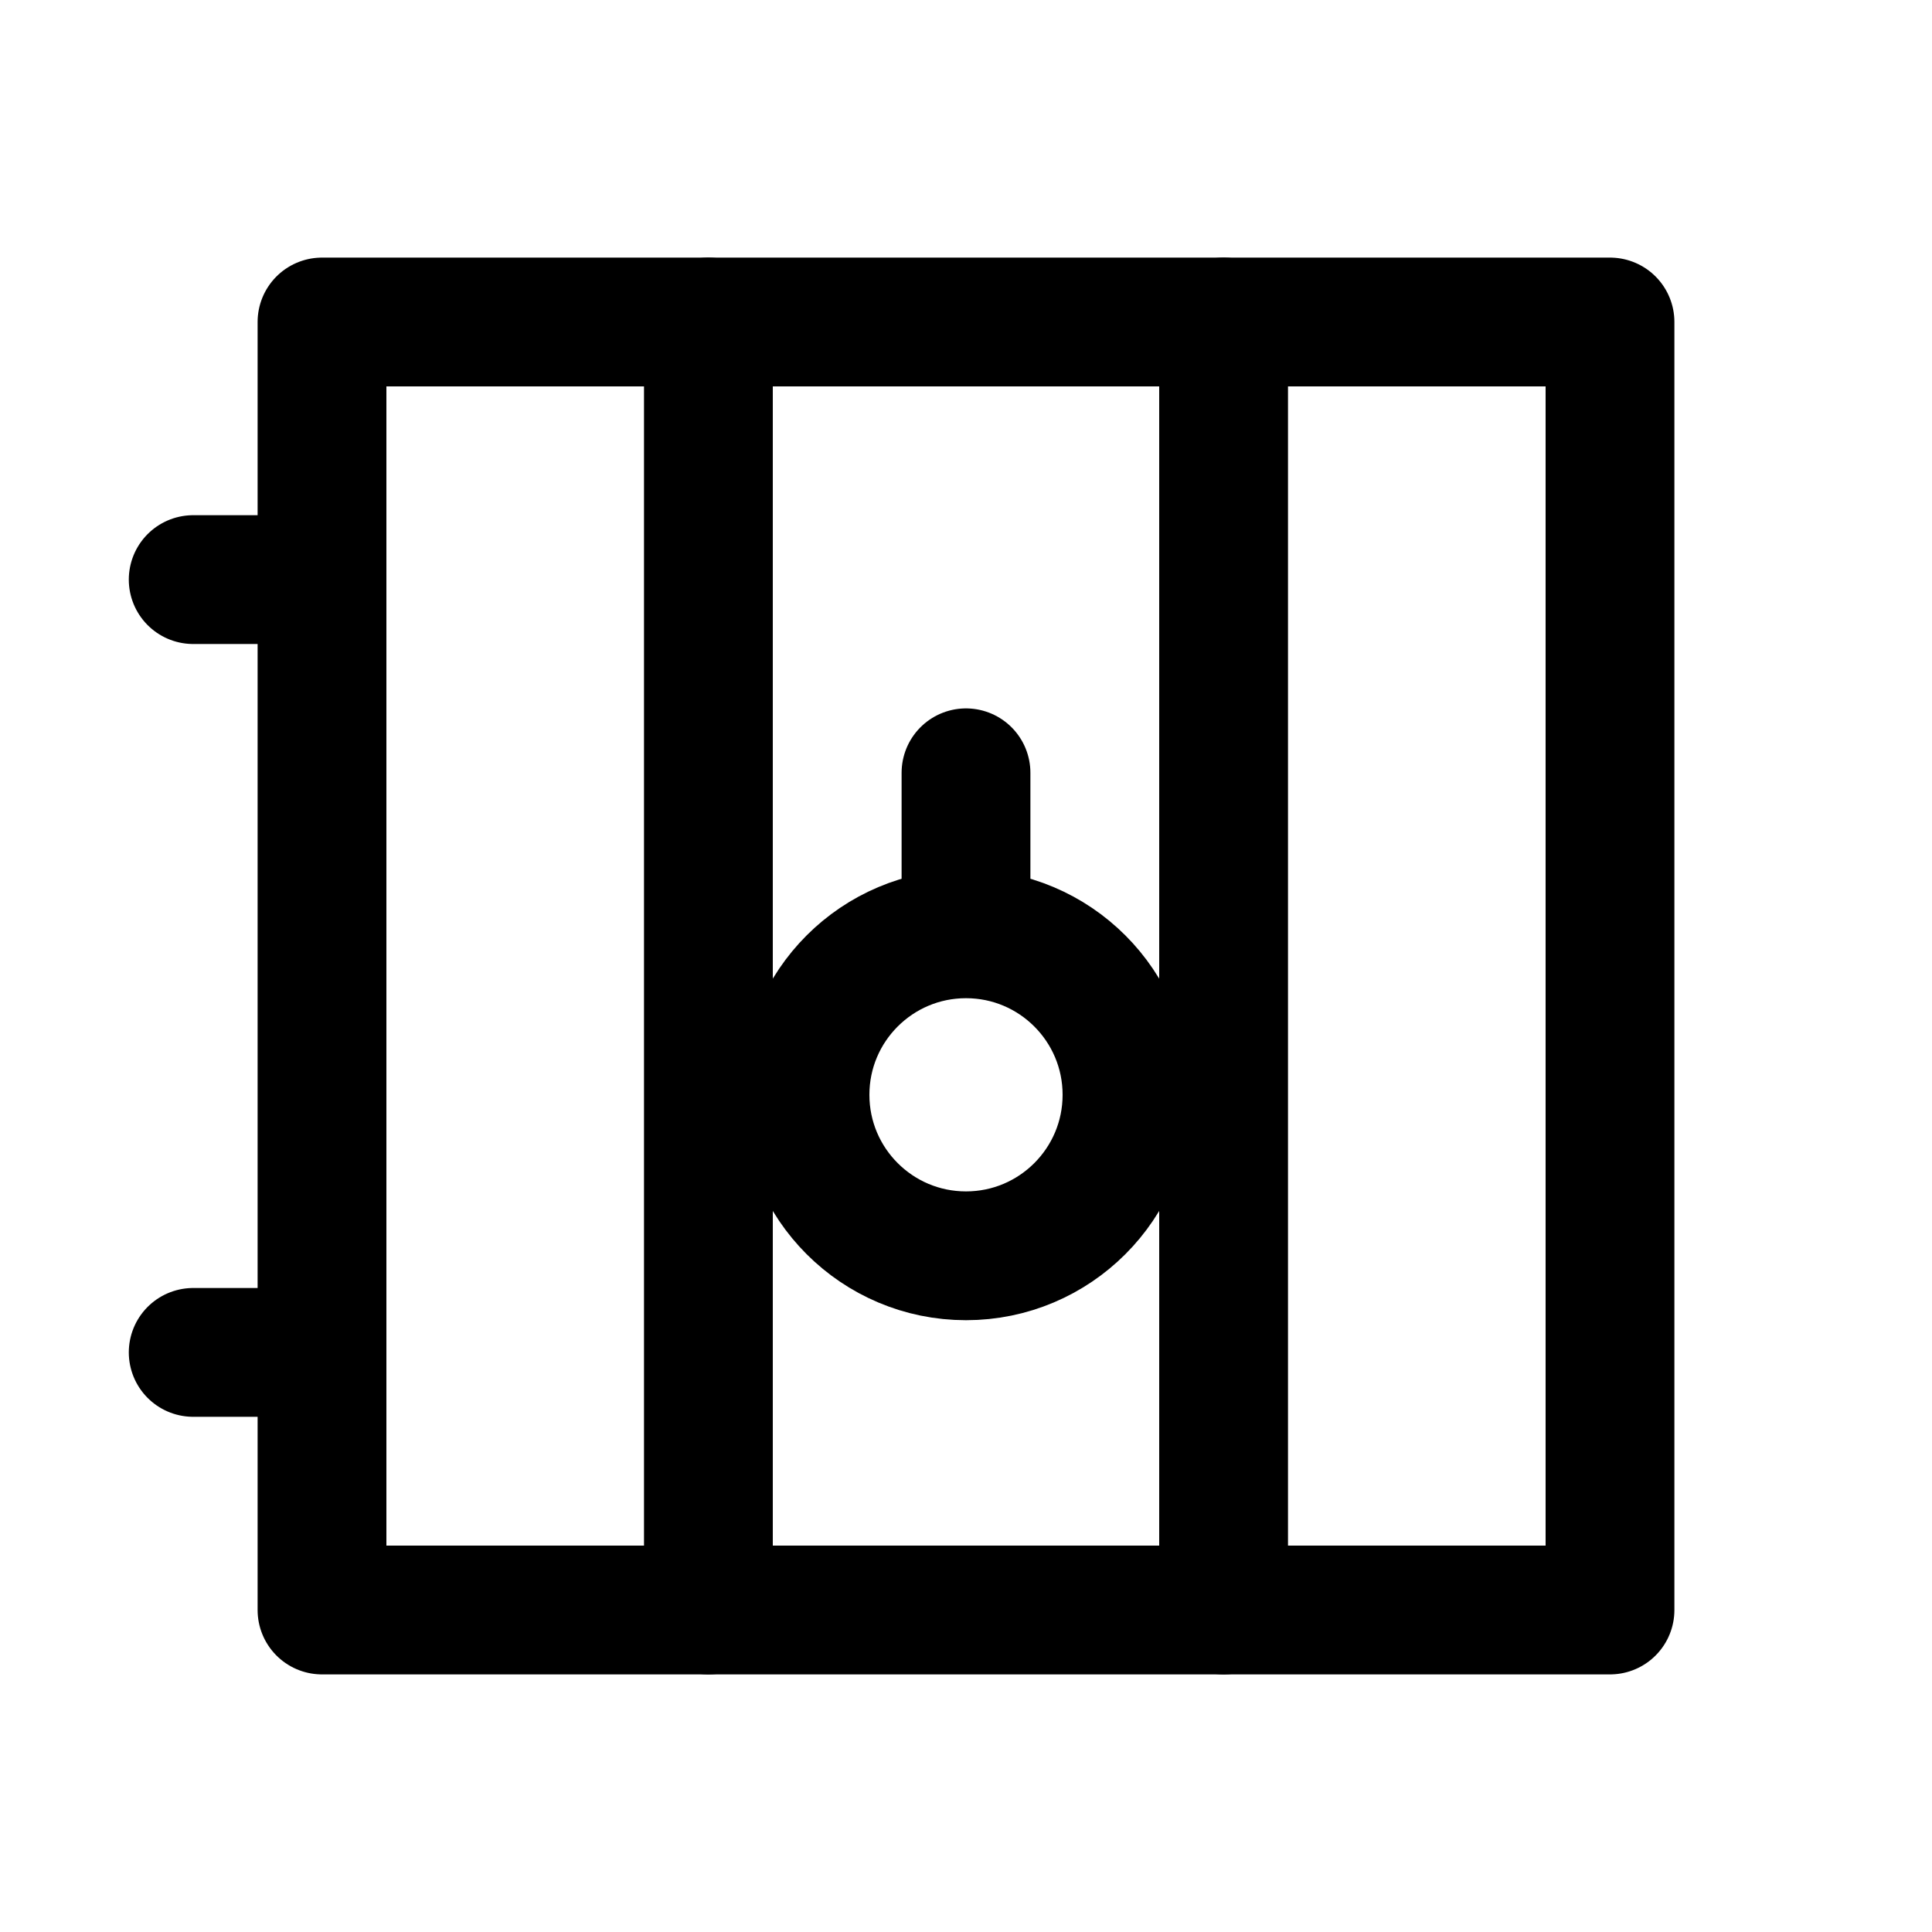
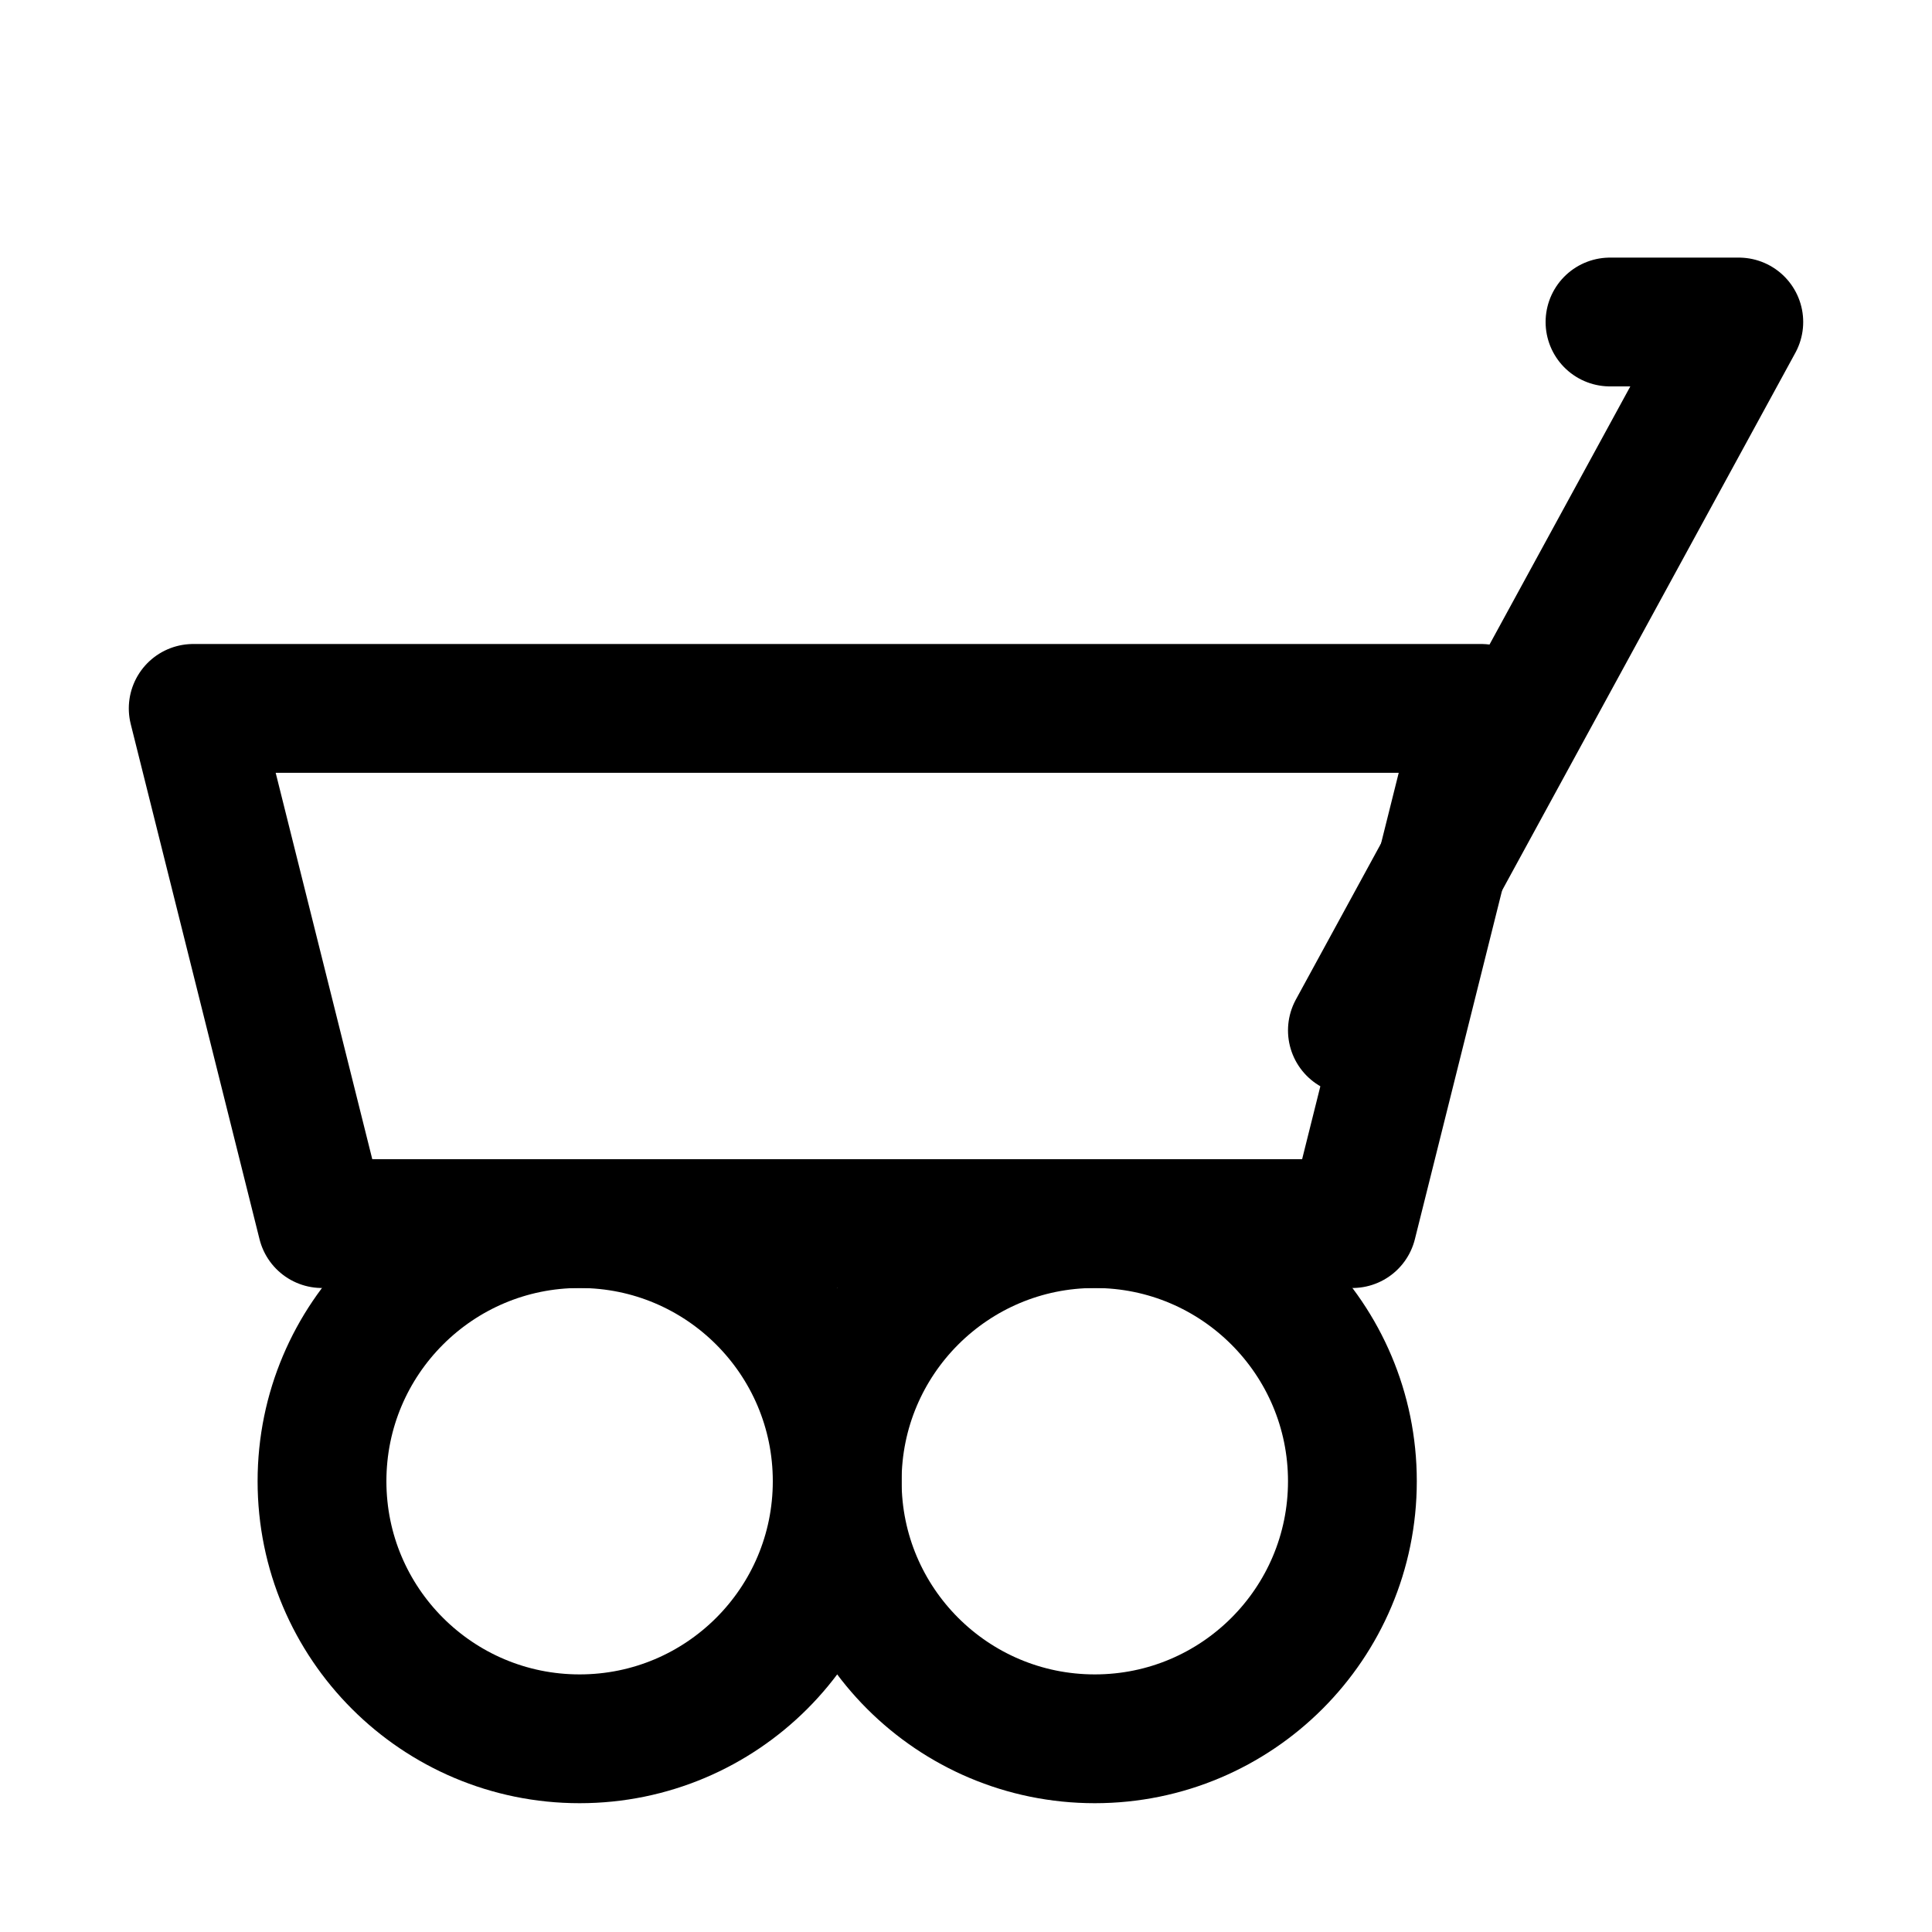
<svg xmlns="http://www.w3.org/2000/svg" width="15" height="15" viewBox="0 0 15 15" fill="none" stroke="currentColor" stroke-width="1" stroke-linecap="round" stroke-linejoin="round">
-   <path d="M7.5 2.5H12.5V12.5H2.5V2.5H7.5" />
-   <path d="M5.5 2.5V12.5M9.5 2.5V12.5" />
-   <path d="M2.5 4.5H1.5M2.5 10.5H1.5" />
-   <path d="M7.5 6V7" />
-   <circle cx="7.5" cy="8.5" r="1.25" />
+   <path d="M6 5.5H11.5L10.5 9.5H2.5L1.5 5.5H6" />
+   <path d="M10.5 8L13.5 2.5M12.5 2.5H13.5" />
+   <circle cx="4.5" cy="11.5" r="2" />
+   <circle cx="8.5" cy="11.5" r="2" />
</svg>
